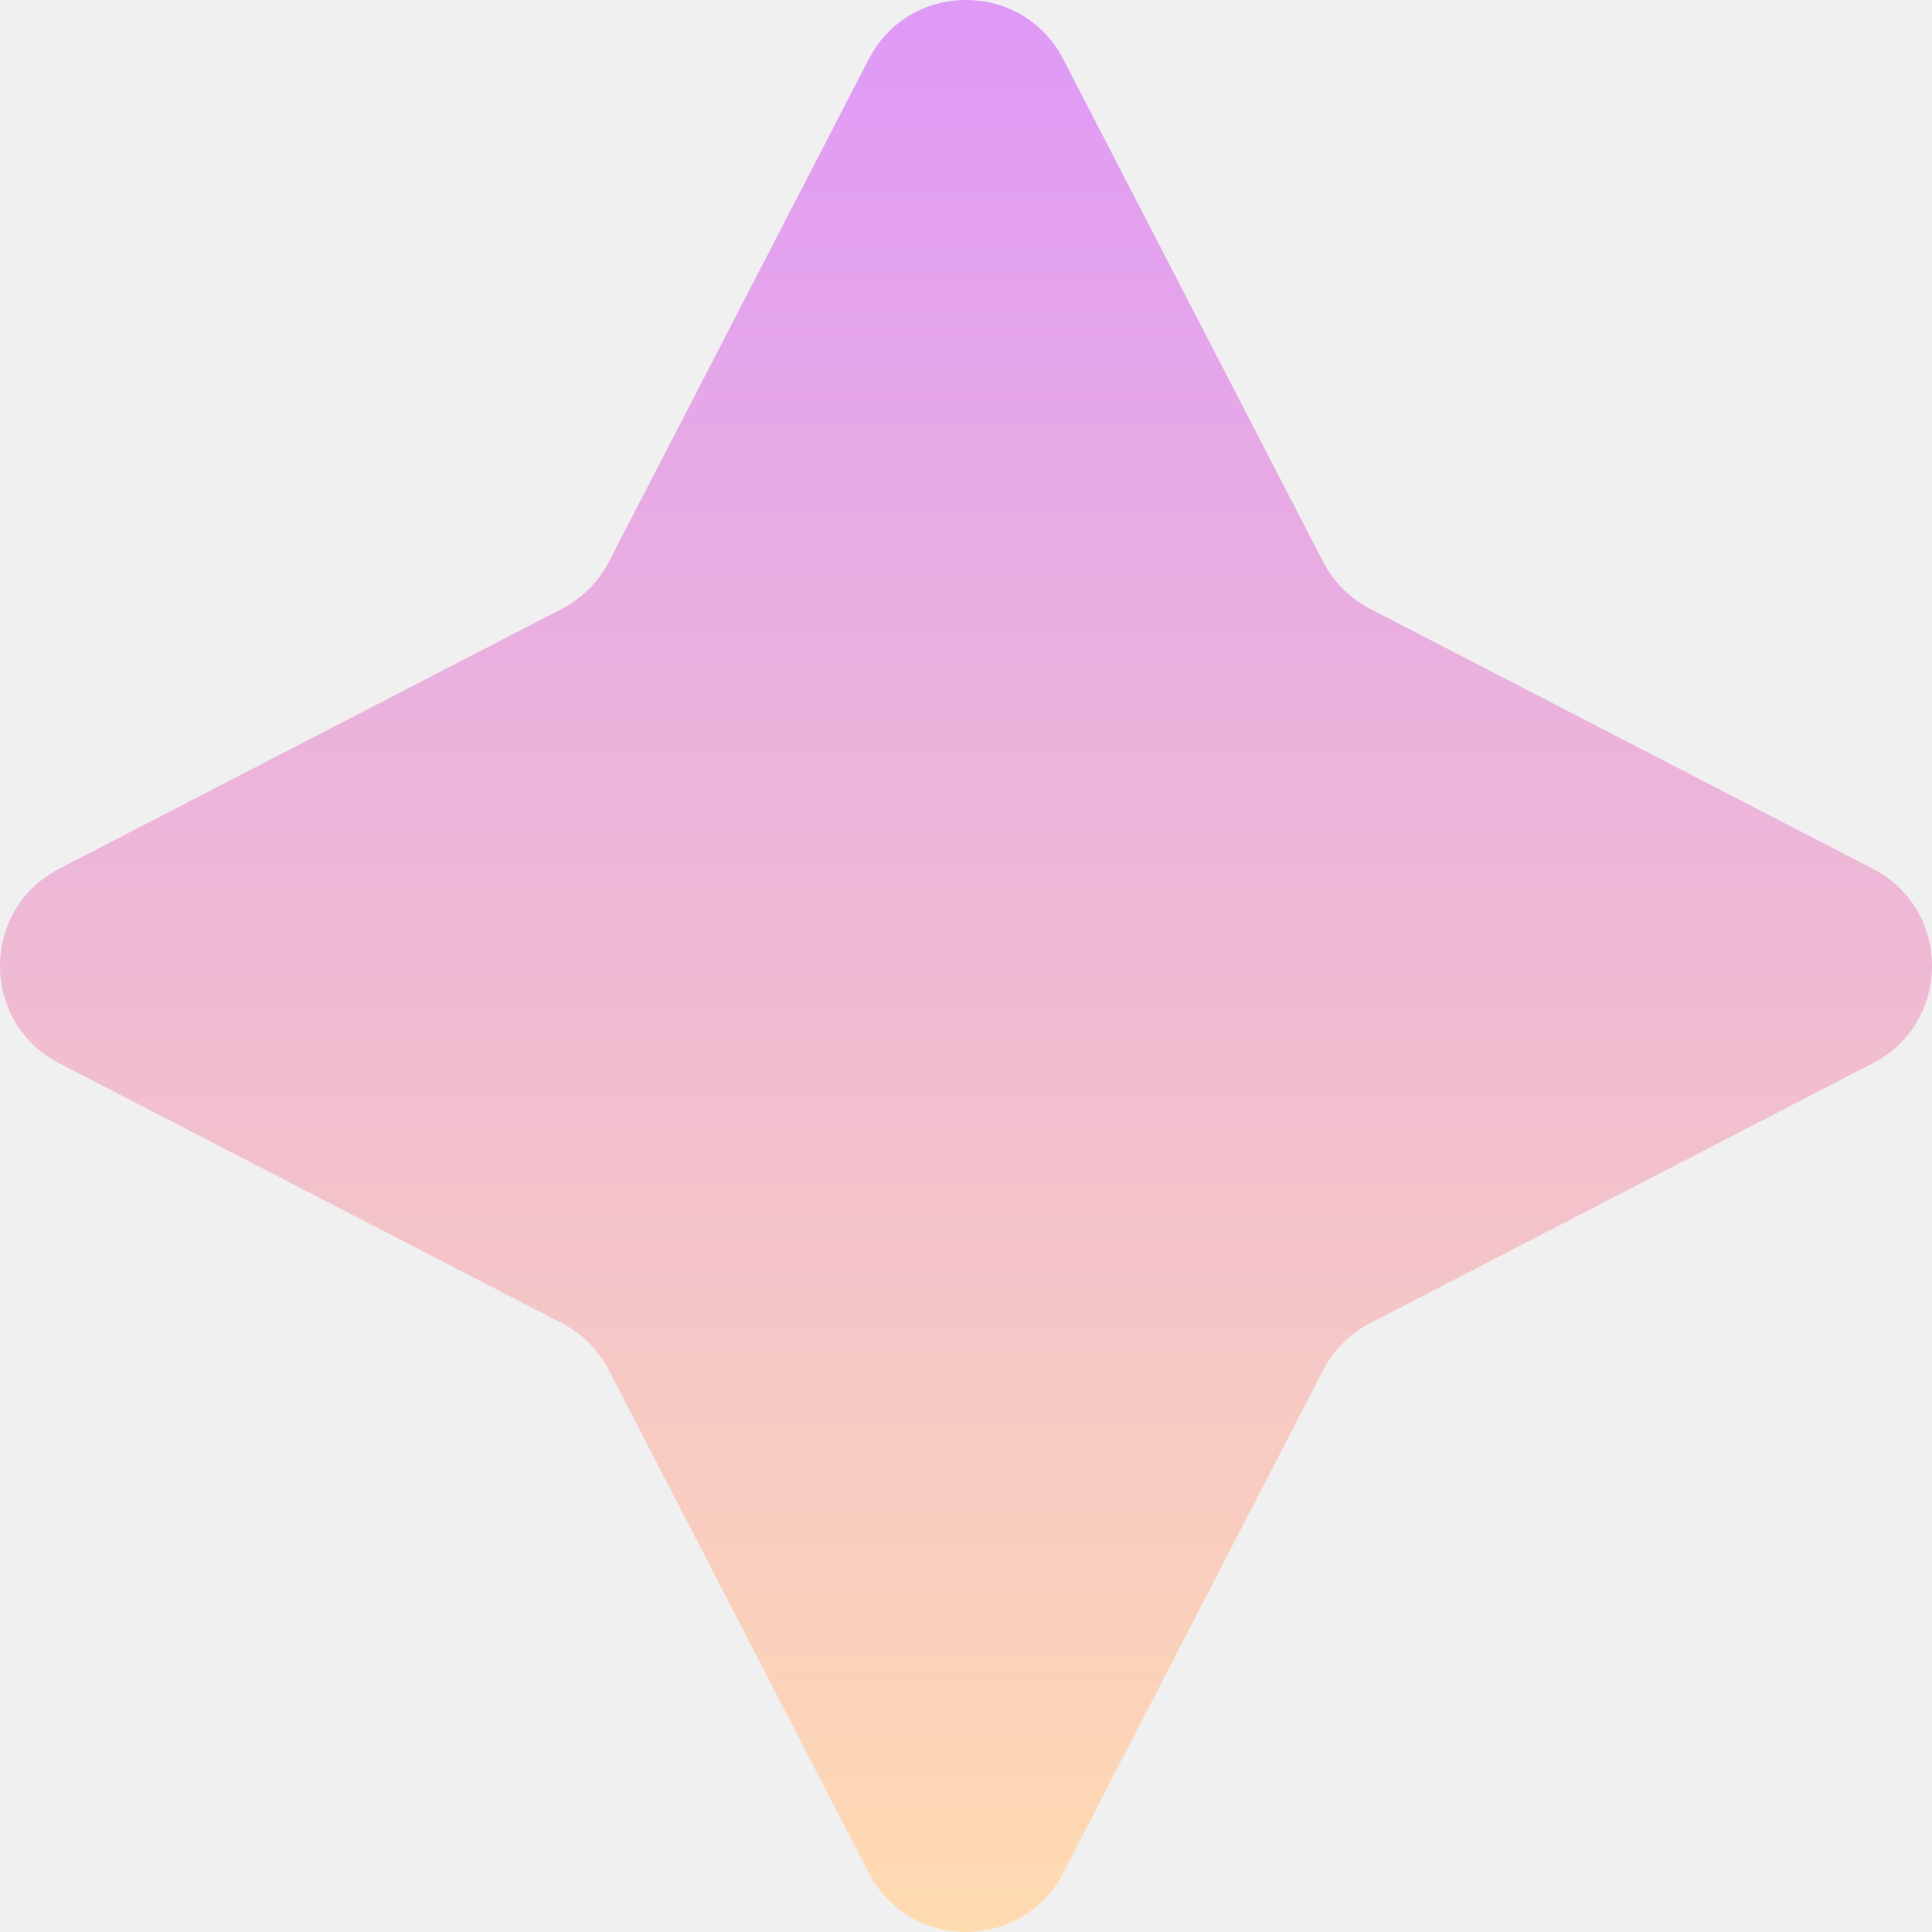
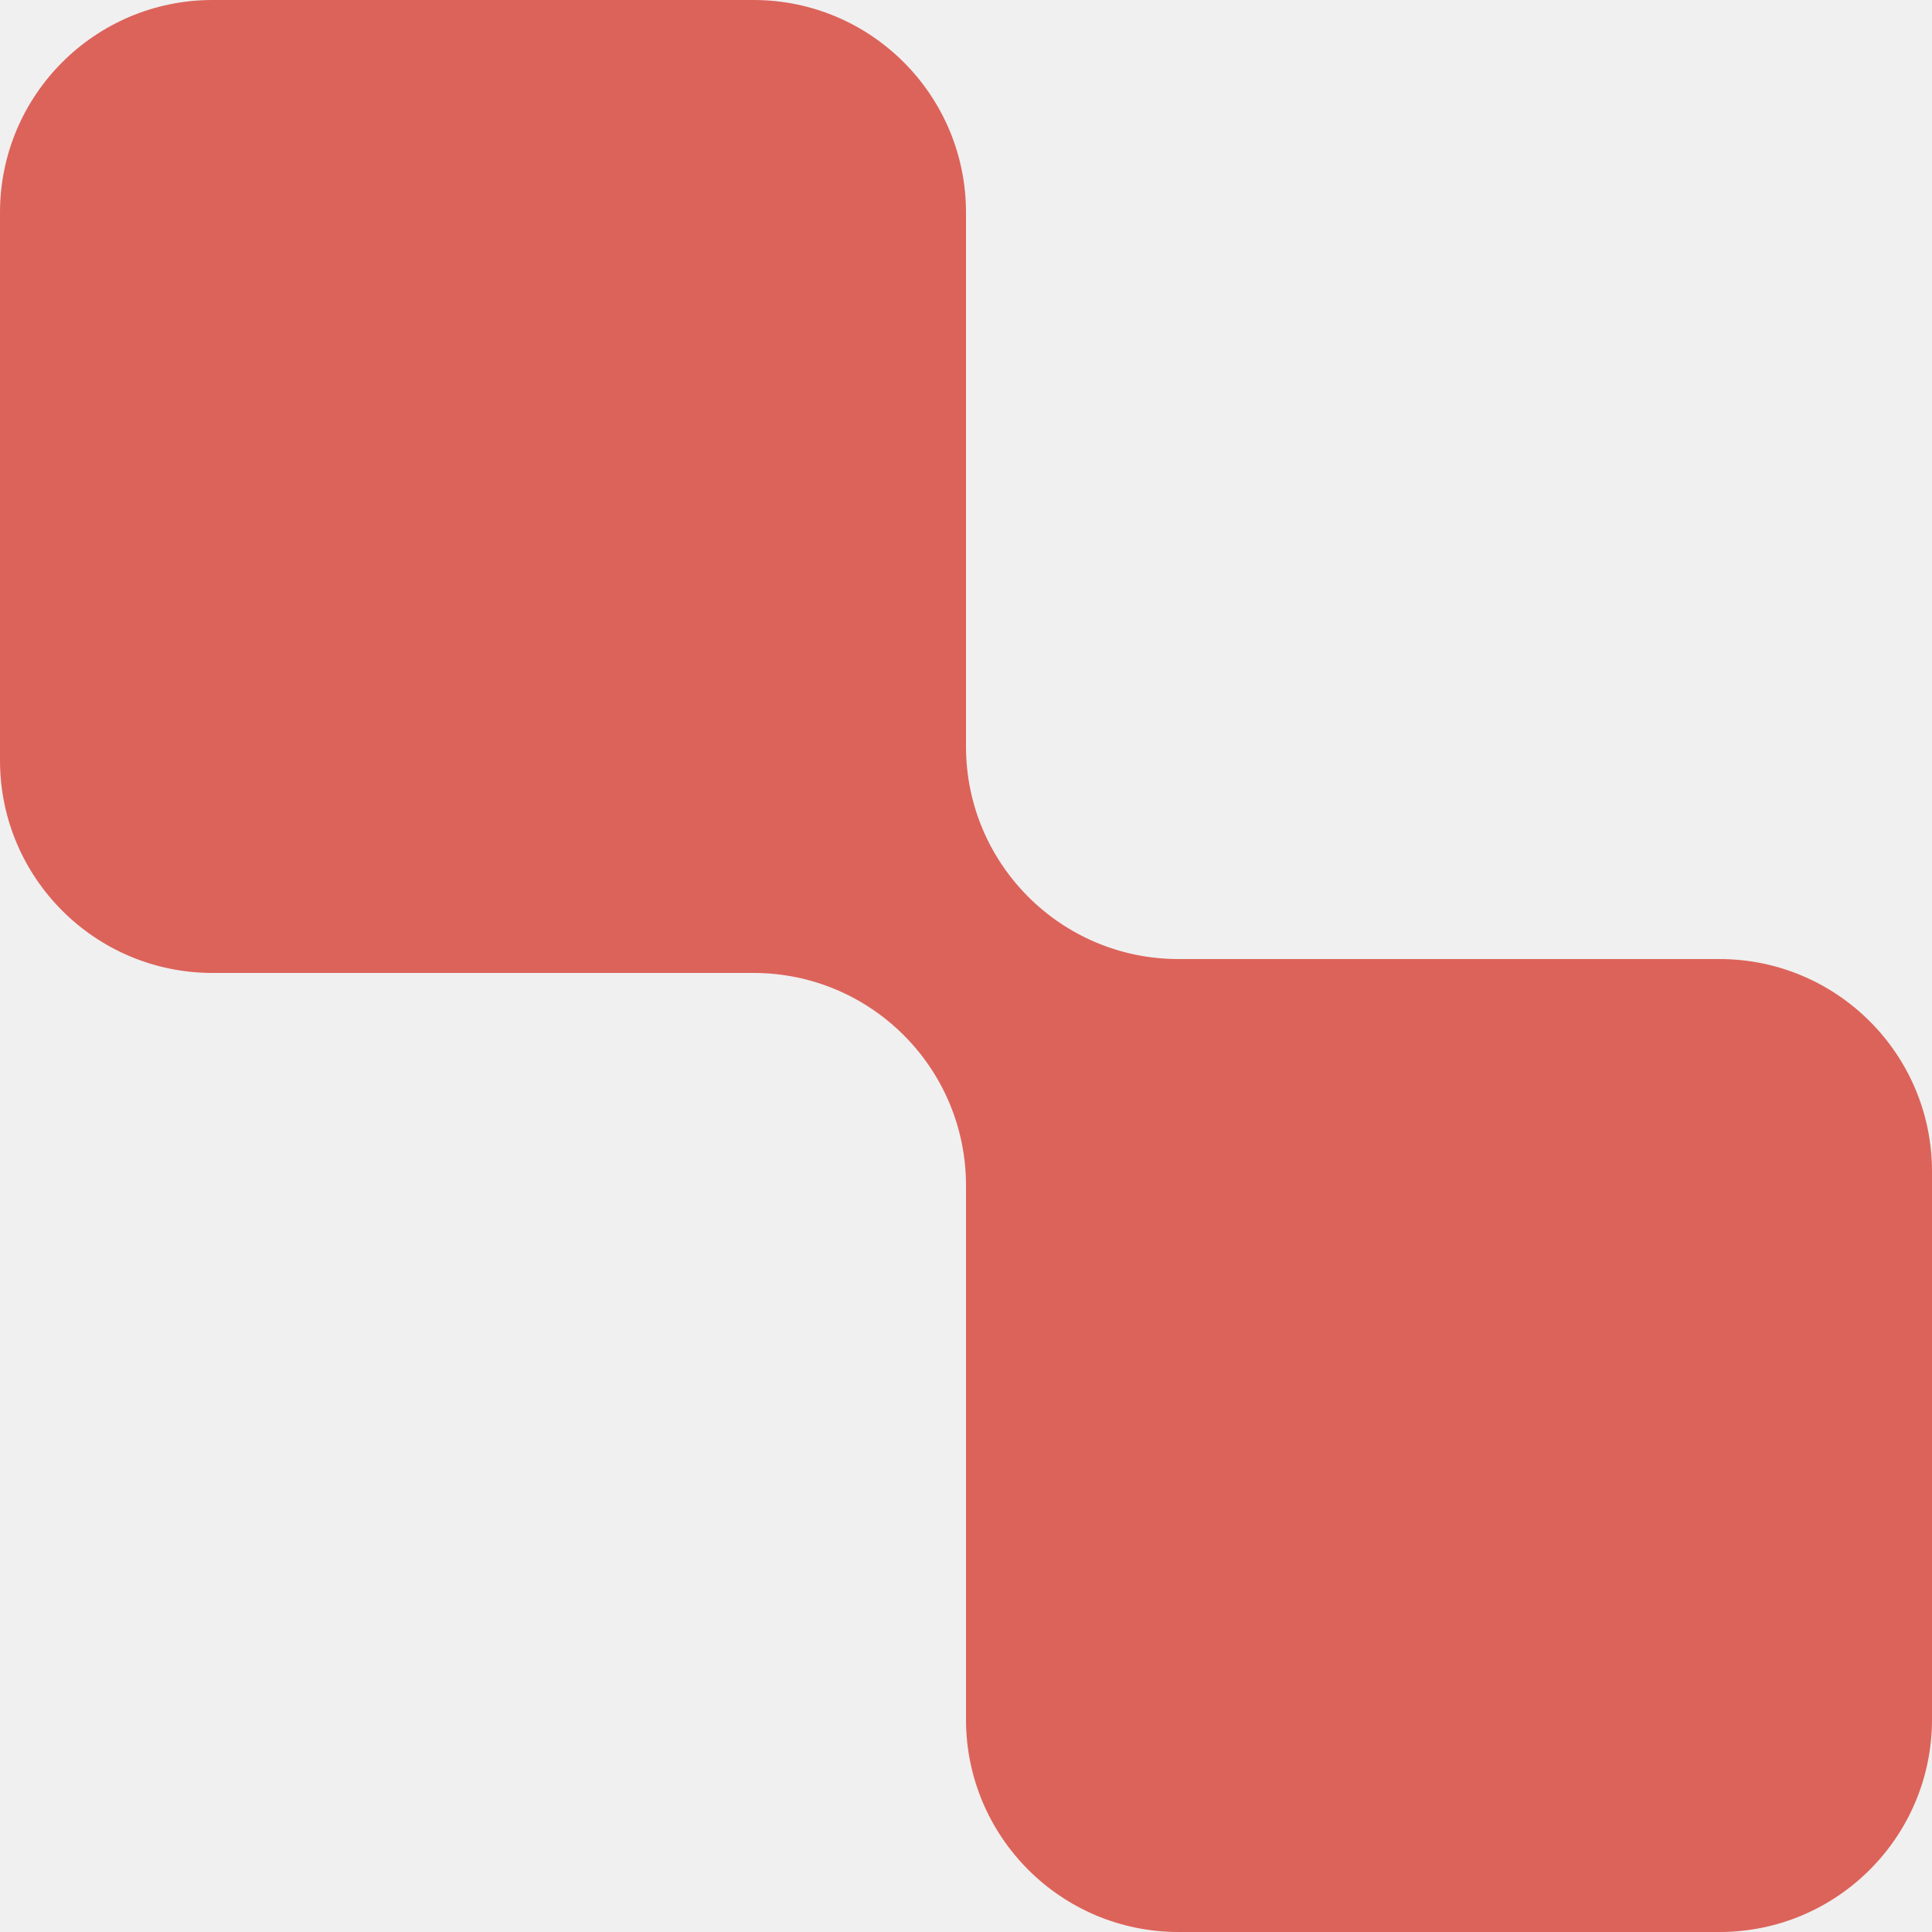
<svg xmlns="http://www.w3.org/2000/svg" width="200" height="200" viewBox="0 0 200 200" fill="none">
-   <g clip-path="url(#clip0_103_9)">
-     <path d="M89.932 6.129C94.157 -2.043 105.843 -2.043 110.068 6.129L136.973 58.164C138.051 60.25 139.75 61.949 141.836 63.027L193.871 89.932C202.043 94.157 202.043 105.843 193.871 110.068L141.836 136.973C139.75 138.051 138.051 139.75 136.973 141.836L110.068 193.871C105.843 202.043 94.157 202.043 89.932 193.871L63.027 141.836C61.949 139.75 60.25 138.051 58.164 136.973L6.129 110.068C-2.043 105.843 -2.043 94.157 6.129 89.932L58.164 63.027C60.25 61.949 61.949 60.25 63.027 58.164L89.932 6.129Z" fill="url(#paint0_linear_103_9)" />
+   <g clip-path="url(#clip0_105_666)">
+     <path fill-rule="evenodd" clip-rule="evenodd" d="M100 22C100 9.85 90.15 0 78 0H22C9.85 0 0 9.85 0 22V78.719C0 90.87 9.85 100.719 22 100.719H78C90.15 100.719 100 110.569 100 122.719V178C100 190.15 109.85 200 122 200H178C190.15 200 200 190.15 200 178V121.28C200 109.13 190.15 99.281 178 99.281H122C109.85 99.281 100 89.431 100 77.281V22Z" fill="url(#paint0_linear_105_666)" />
  </g>
  <defs>
-     <linearGradient id="paint0_linear_103_9" x1="100" y1="0" x2="100" y2="200" gradientUnits="userSpaceOnUse">
-       <stop stop-color="#DF99F7" />
-       <stop offset="1" stop-color="#FFDBB0" />
+     <linearGradient id="paint0_linear_105_666" x1="14" y1="26" x2="179" y2="179.5" gradientUnits="userSpaceOnUse">
+       <stop stop-color="#DC635A" />
+       <stop offset="1" stop-color="#DC635A" />
    </linearGradient>
-     <clipPath id="clip0_103_9">
+     <clipPath id="clip0_105_666">
      <rect width="200" height="200" fill="white" />
    </clipPath>
  </defs>
</svg>
